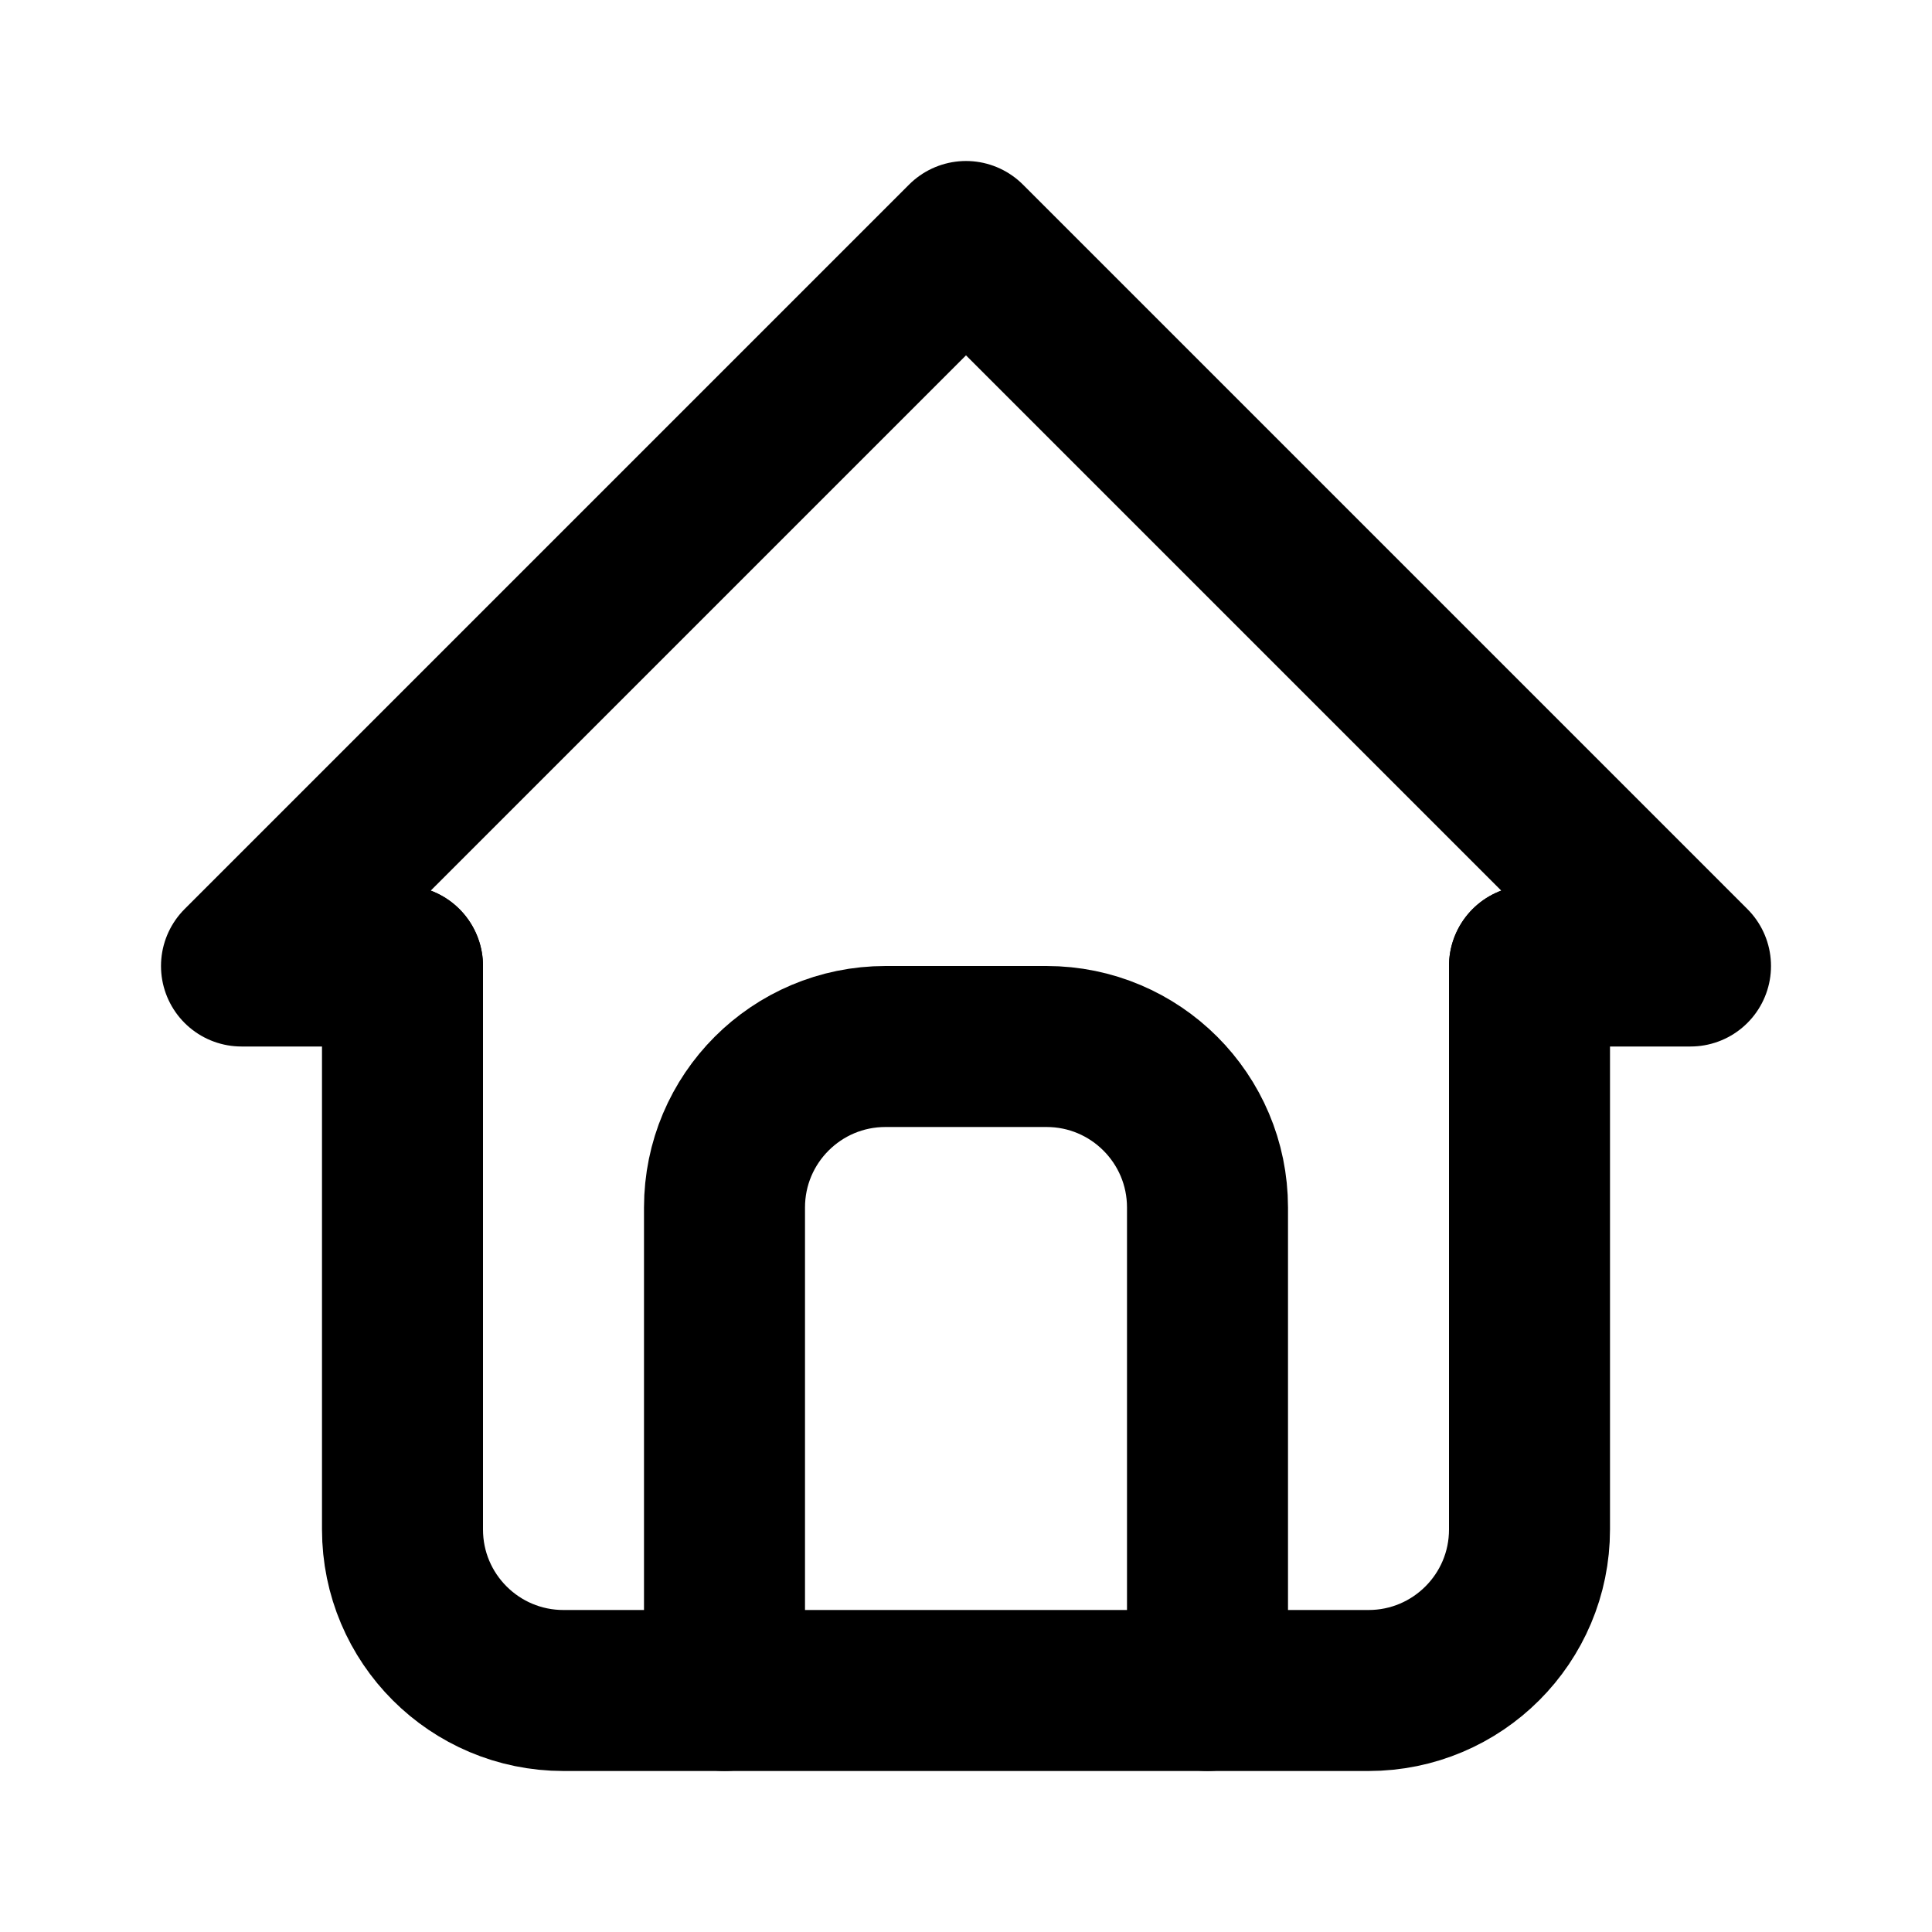
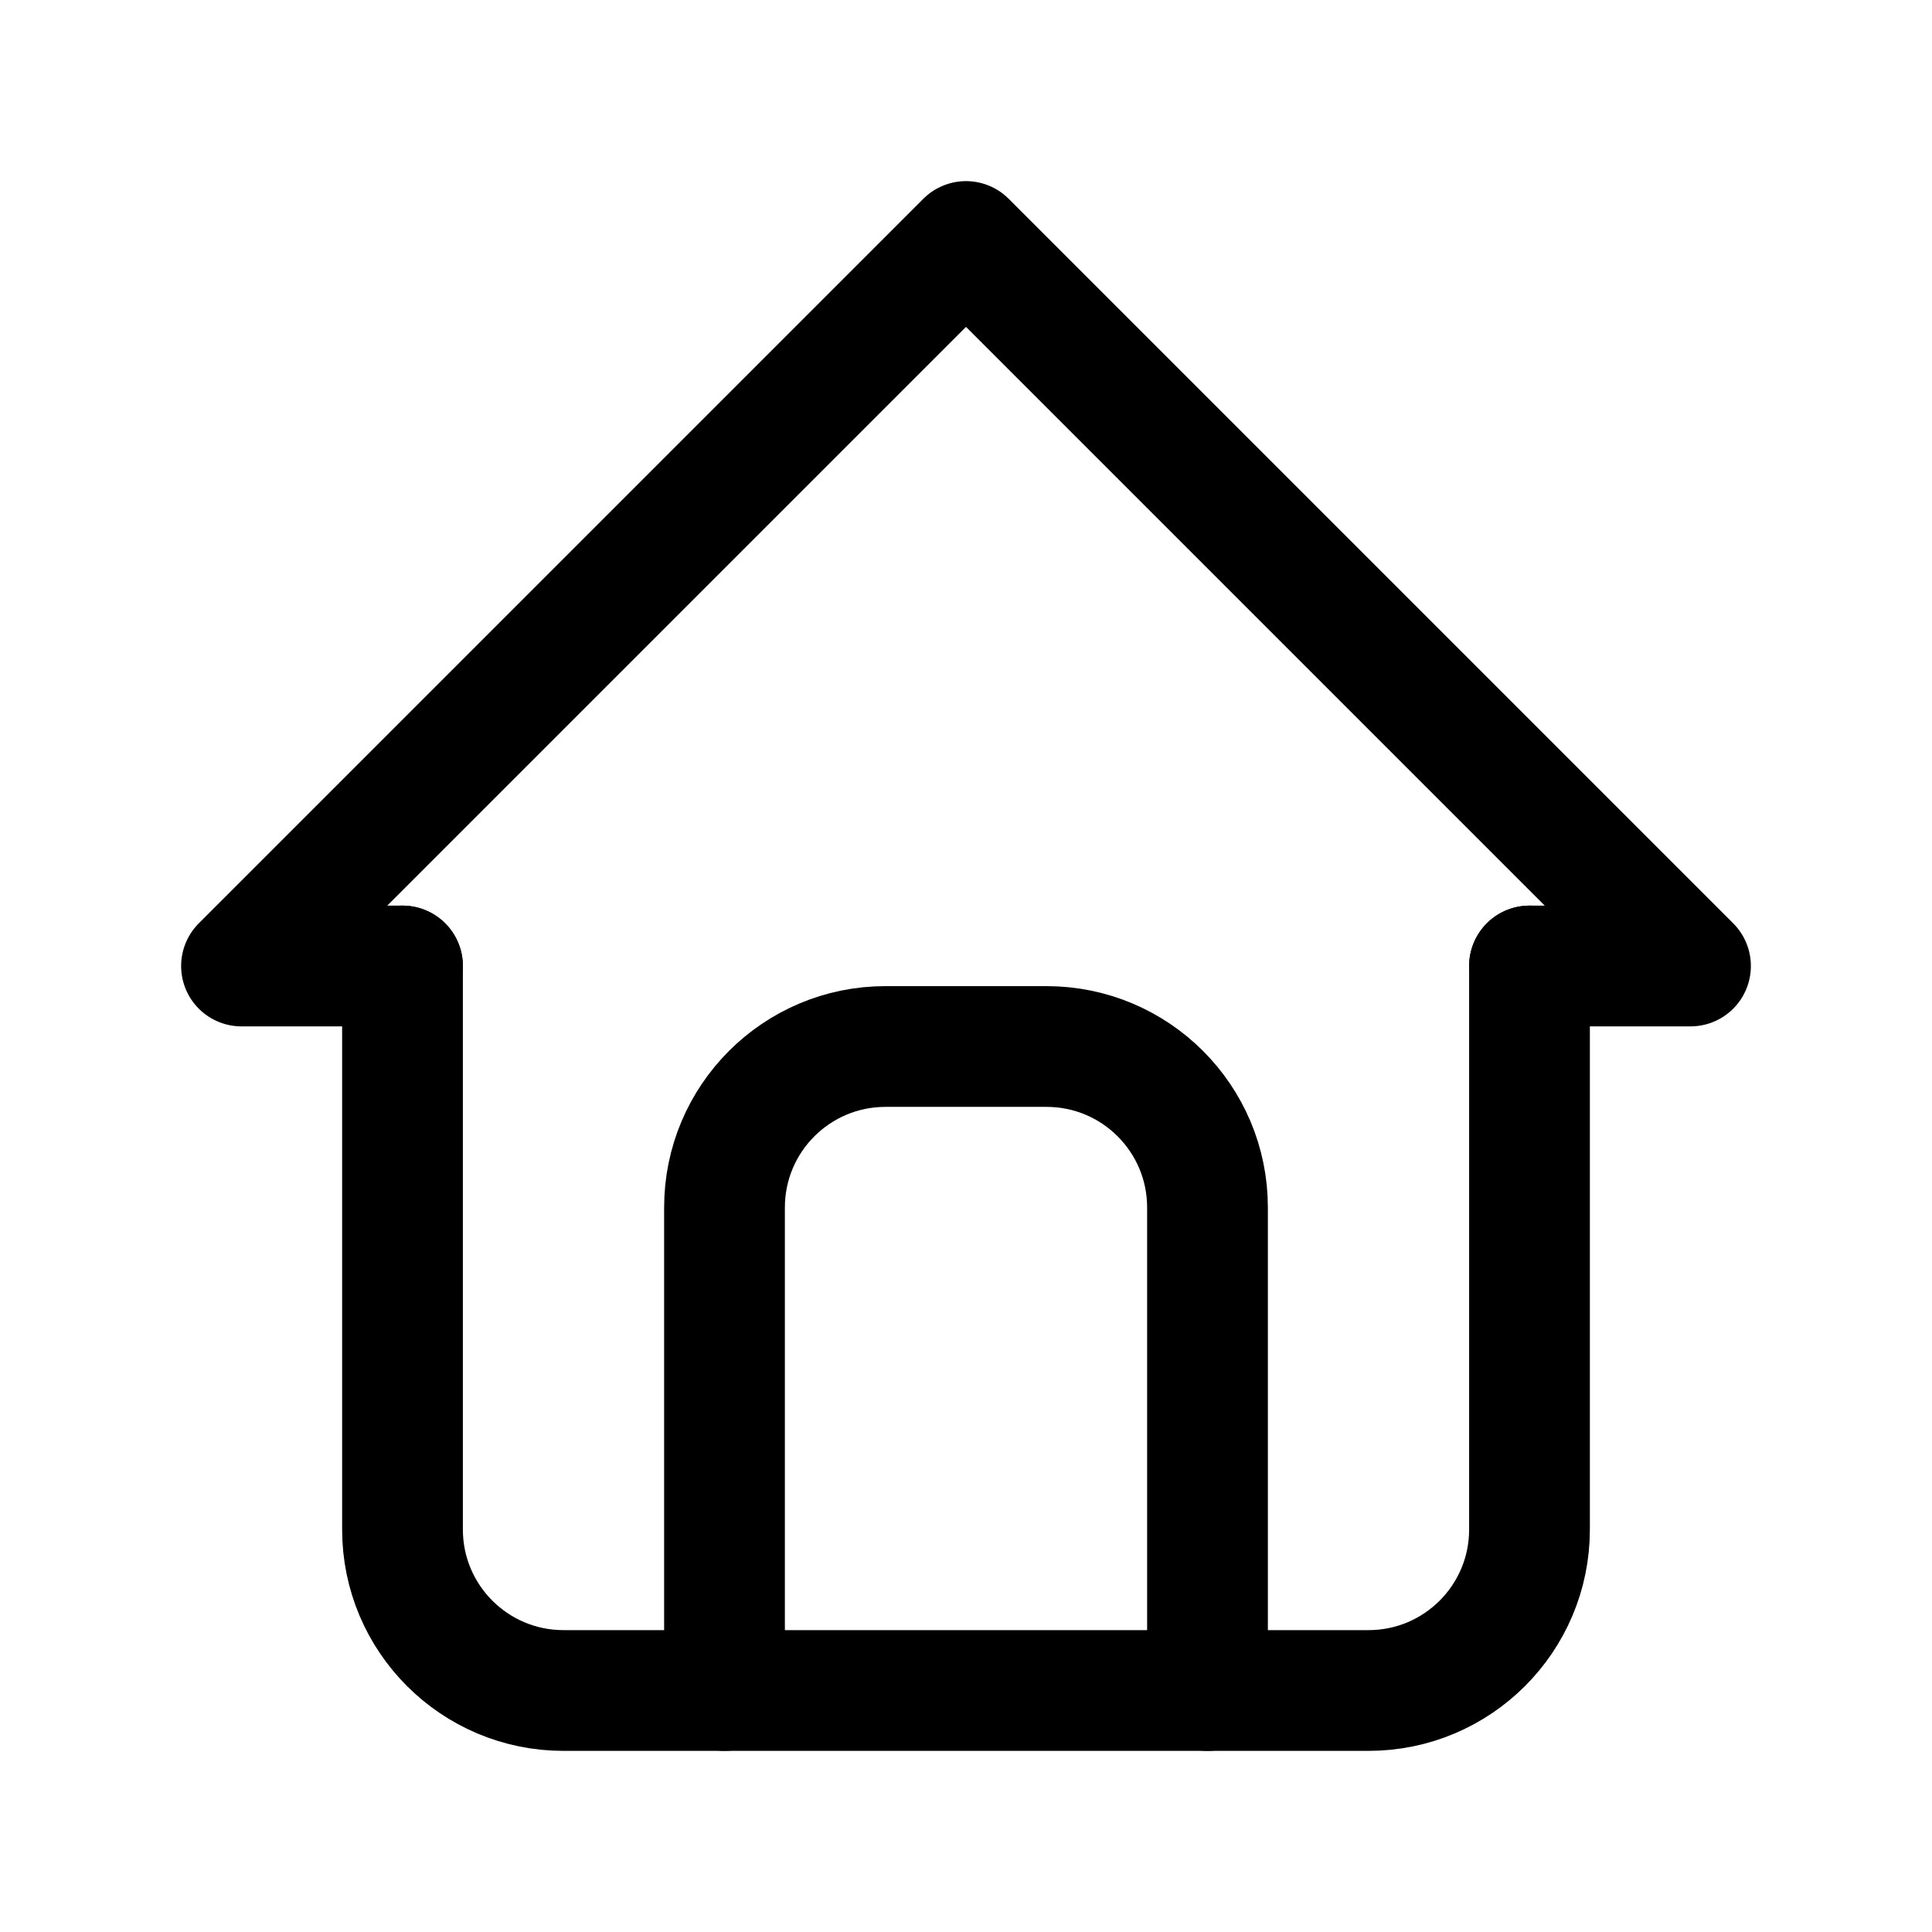
- <svg xmlns="http://www.w3.org/2000/svg" class="icon icon-tabler icon-tabler-home" width="24" height="24" viewBox="0 0 24 24" stroke-width="2" stroke="currentColor" fill="none" stroke-linecap="round" stroke-linejoin="round">
+ <svg xmlns="http://www.w3.org/2000/svg" class="icon icon-tabler icon-tabler-home" width="24" height="24" viewBox="0 0 24 24" stroke-width="1.5" stroke="currentColor" fill="none" stroke-linecap="round" stroke-linejoin="round">
  <path stroke="none" d="M0 0h24v24H0z" fill="none" />
  <polyline points="5 12 3 12 12 3 21 12 19 12" />
  <path d="M5 12v7a2 2 0 0 0 2 2h10a2 2 0 0 0 2 -2v-7" />
  <path d="M9 21v-6a2 2 0 0 1 2 -2h2a2 2 0 0 1 2 2v6" />
</svg>
